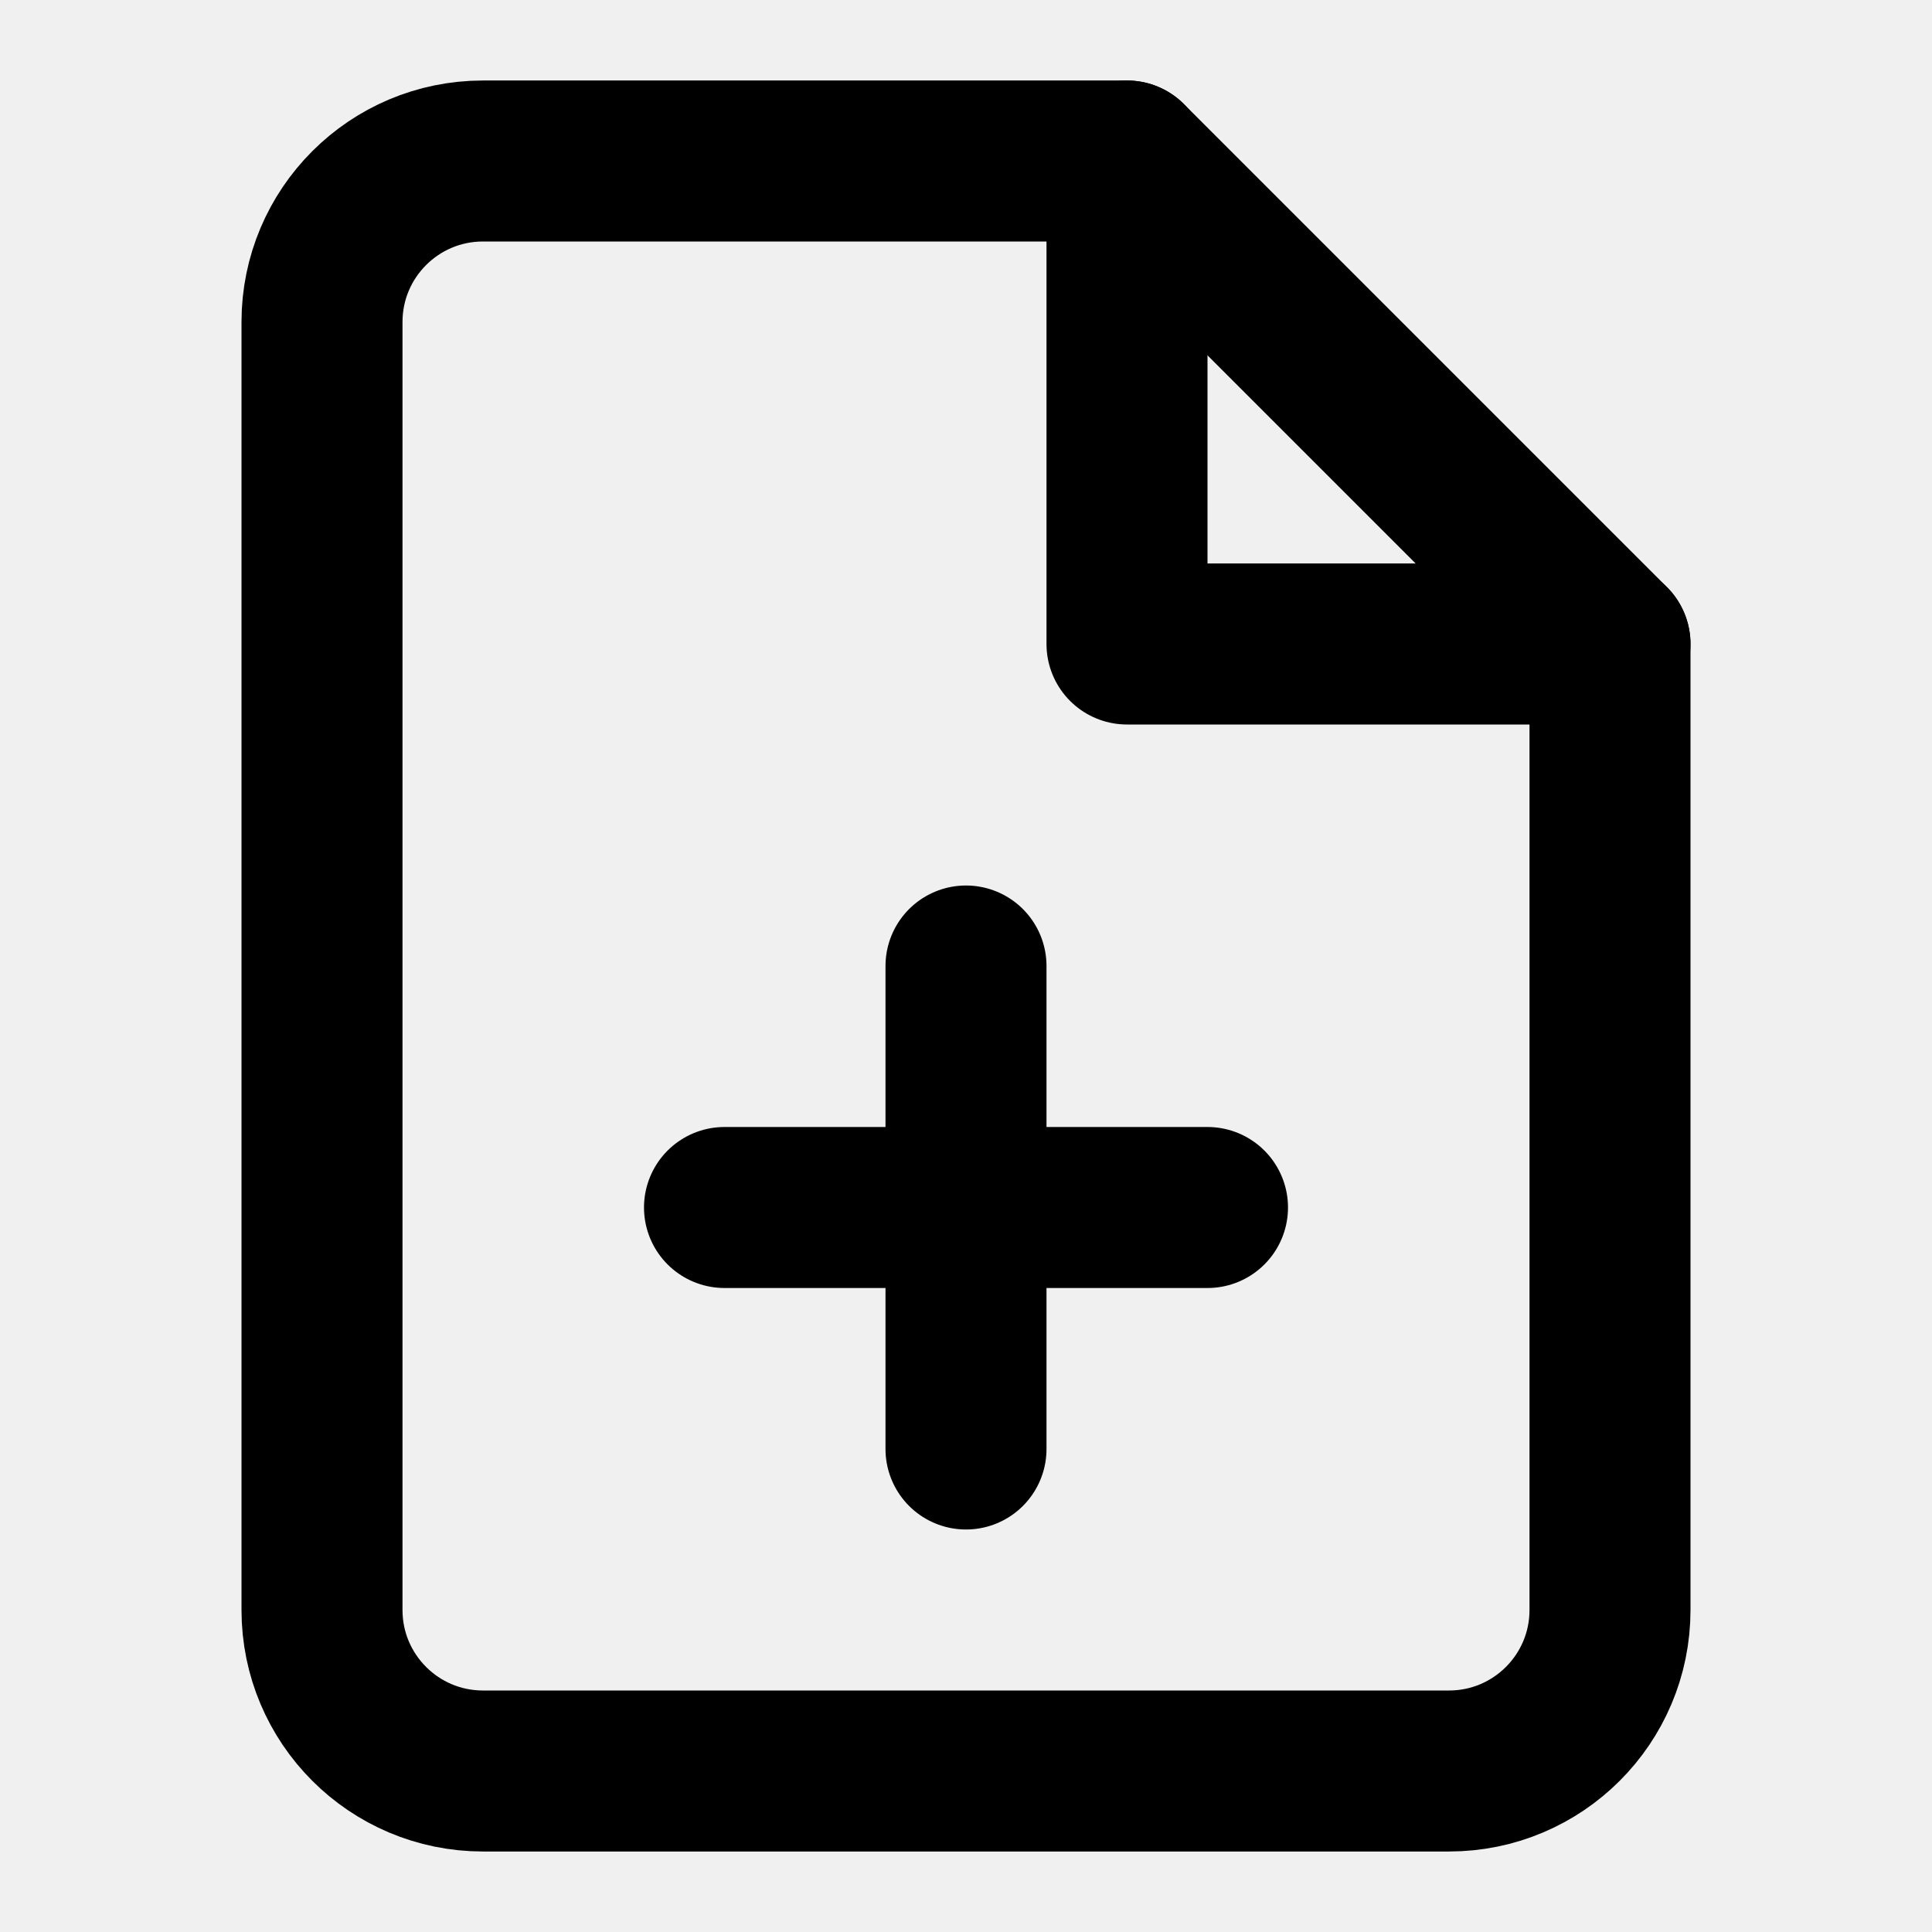
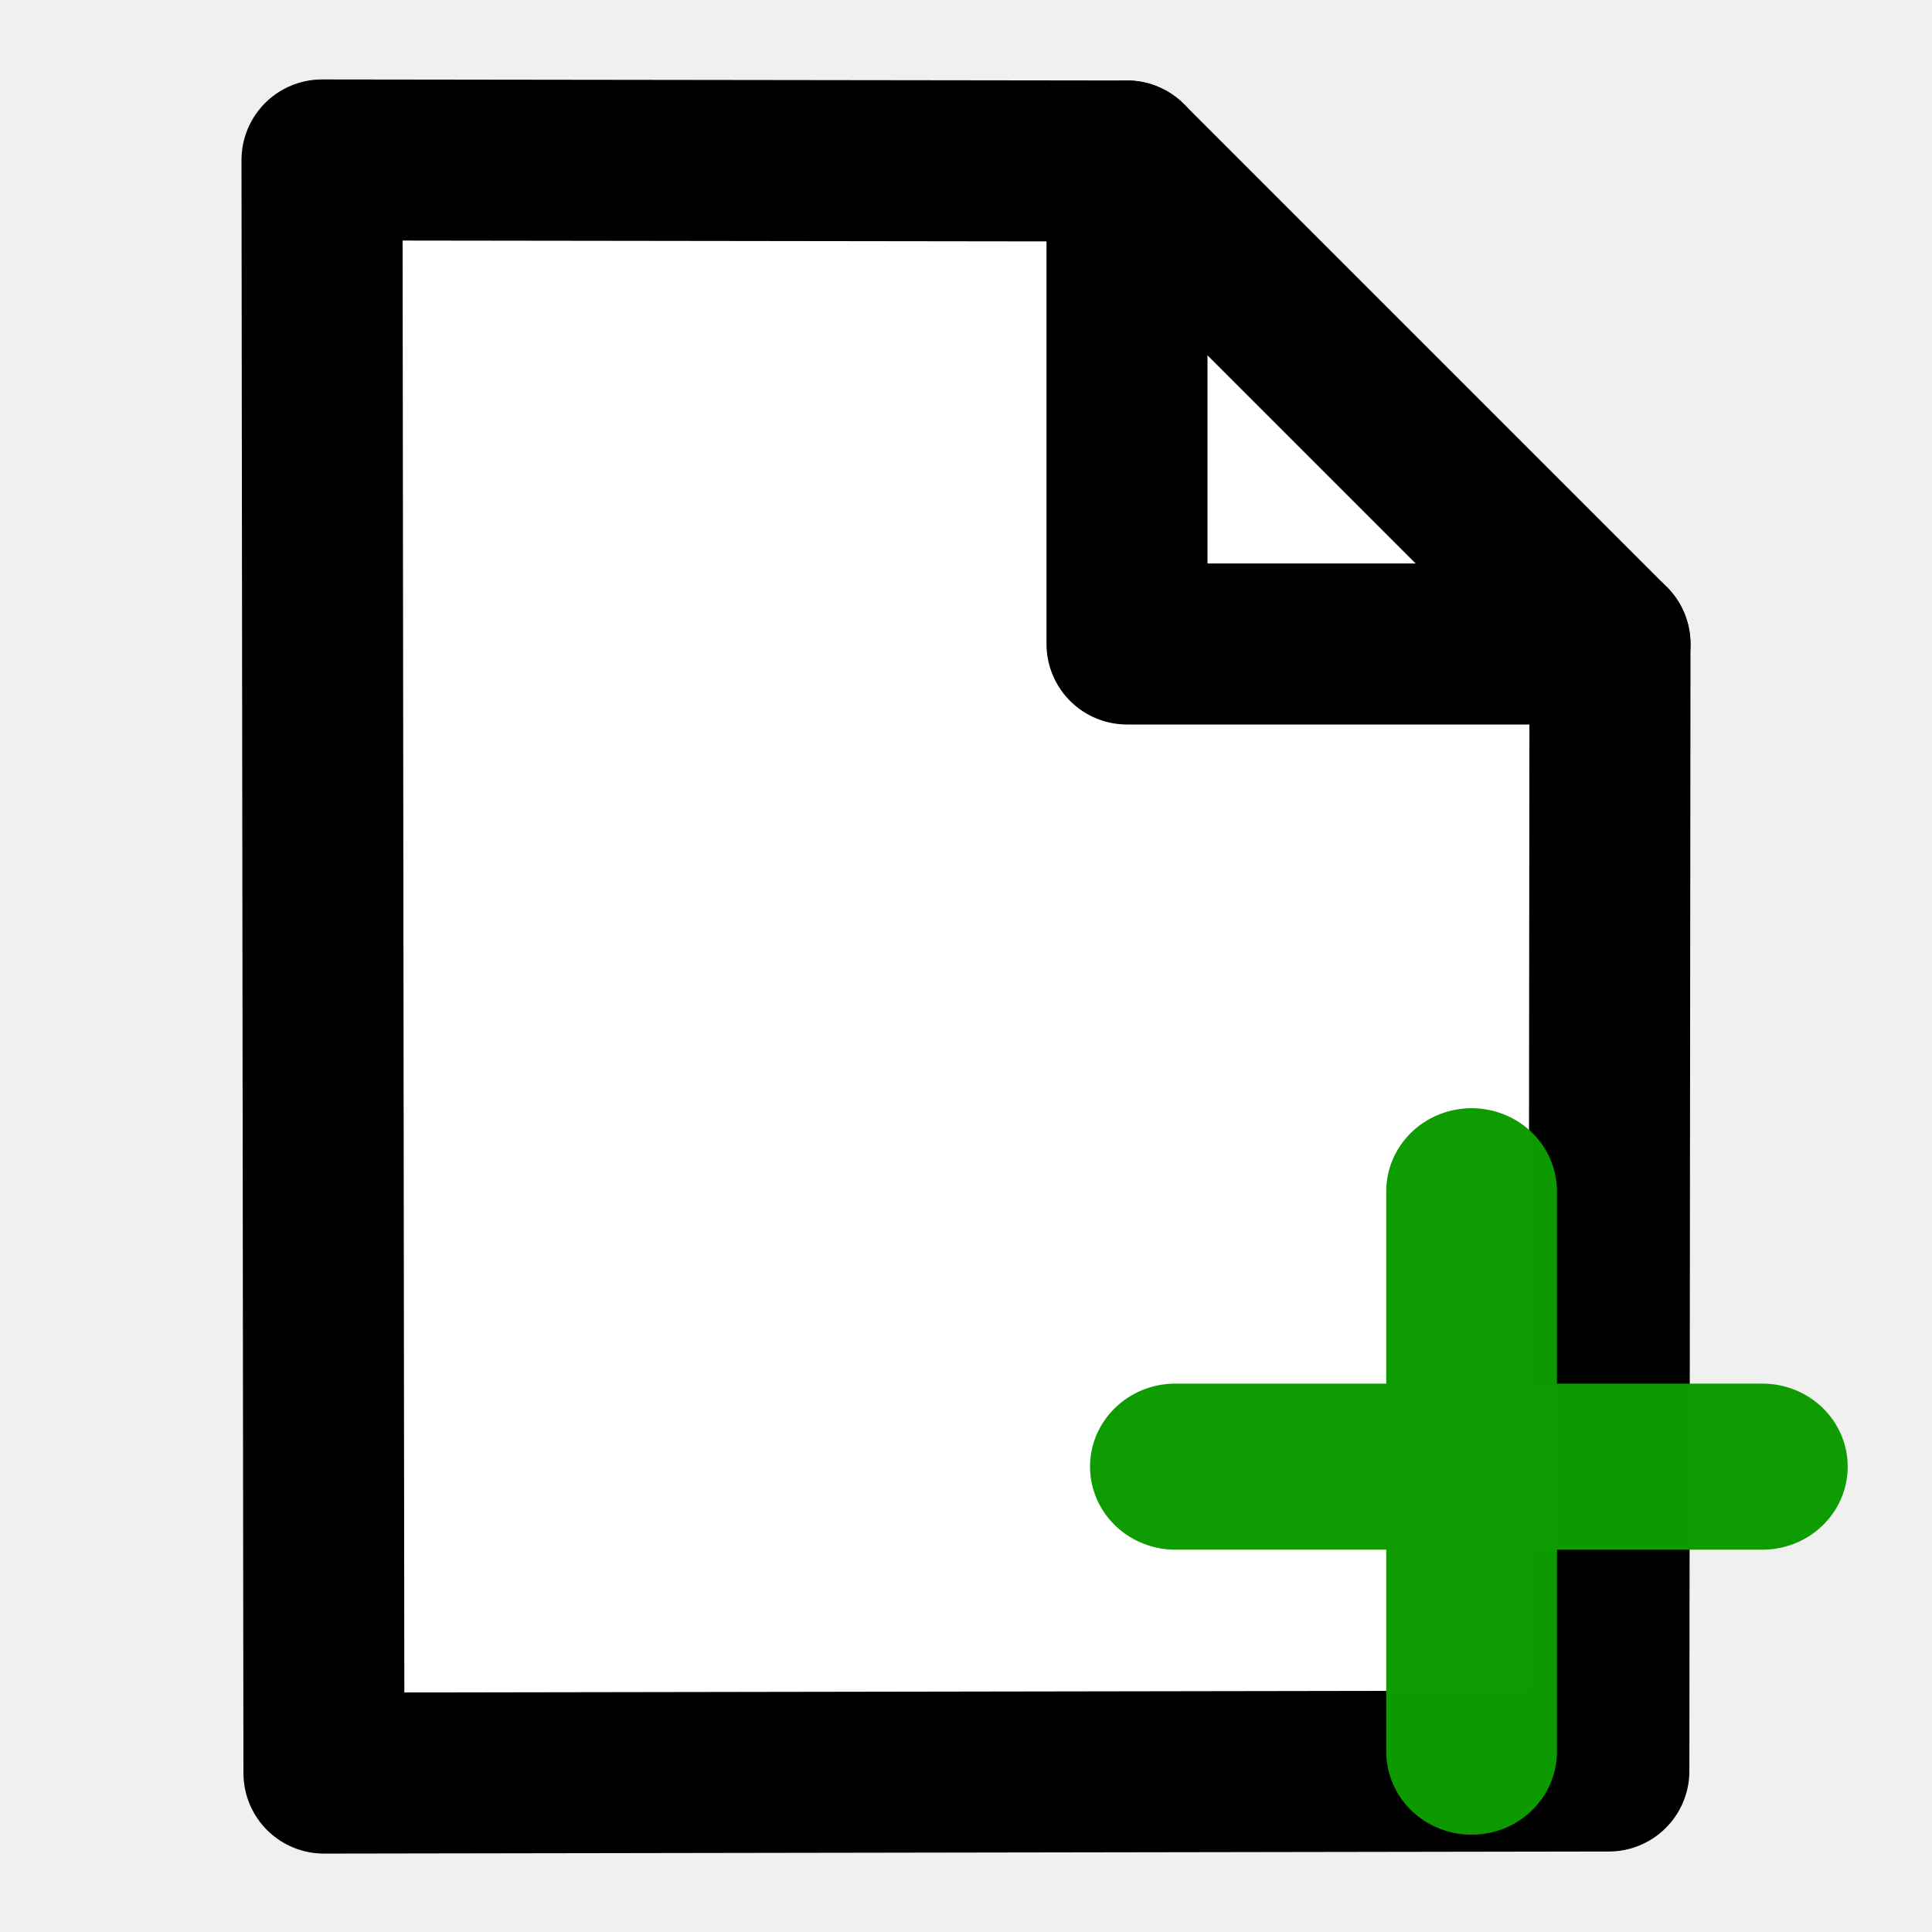
- <svg xmlns="http://www.w3.org/2000/svg" width="24" height="24" viewBox="0 0 24 24" fill="none" stroke="currentColor" stroke-width="2" stroke-linecap="round" stroke-linejoin="round" class="feather feather-file-plus">
-   <path d="M14 2H6a2 2 0 0 0-2 2v16a2 2 0 0 0 2 2h12a2 2 0 0 0 2-2V8z" />
-   <polyline points="14 2 14 8 20 8" />
-   <line x1="12" y1="18" x2="12" y2="12" />
-   <line x1="9" y1="15" x2="15" y2="15" />
+ <svg xmlns="http://www.w3.org/2000/svg" width="24" height="24" viewBox="0 0 24 24" fill="none" stroke="currentColor" stroke-width="2" stroke-linecap="round" stroke-linejoin="round" class="feather feather-file-plus" version="1.1" id="svg10">
+   <defs id="defs14" />
+   <path d="M 14,2 4,1.987 4.024,22.026 19.986,22 20,8 Z" id="path2" style="stroke-width:2;stroke-miterlimit:1;stroke-dasharray:none;stroke:#000000;stroke-opacity:1;fill:#ffffff;fill-opacity:1" />
+   <polyline points="14 2 14 8 20 8" id="polyline4" style="stroke-width:2;stroke-miterlimit:1;stroke-dasharray:none;fill:none;fill-opacity:1;stroke:#000000;stroke-opacity:1" />
+   <g id="g1271" style="stroke:#0d9b00;stroke-width:1.5;stroke-linecap:round;stroke-linejoin:round;stroke-miterlimit:4;stroke-dasharray:none;stroke-opacity:0.99" transform="matrix(1.413642,0,0,1.375518,1.577029,-2.921194)">
+     <path style="fill:none;stroke:#0d9b00;stroke-width:1.5;stroke-linecap:round;stroke-linejoin:round;stroke-miterlimit:4;stroke-dasharray:none;stroke-opacity:0.99" d="m 11.816,12.882 v 5.061" id="path1265" />
+     <path style="fill:none;stroke:#0d9b00;stroke-width:1.5;stroke-linecap:round;stroke-linejoin:round;stroke-miterlimit:4;stroke-dasharray:none;stroke-opacity:0.99" d="M 9.213,15.369 H 14.371" id="path1267" />
+   </g>
</svg>
